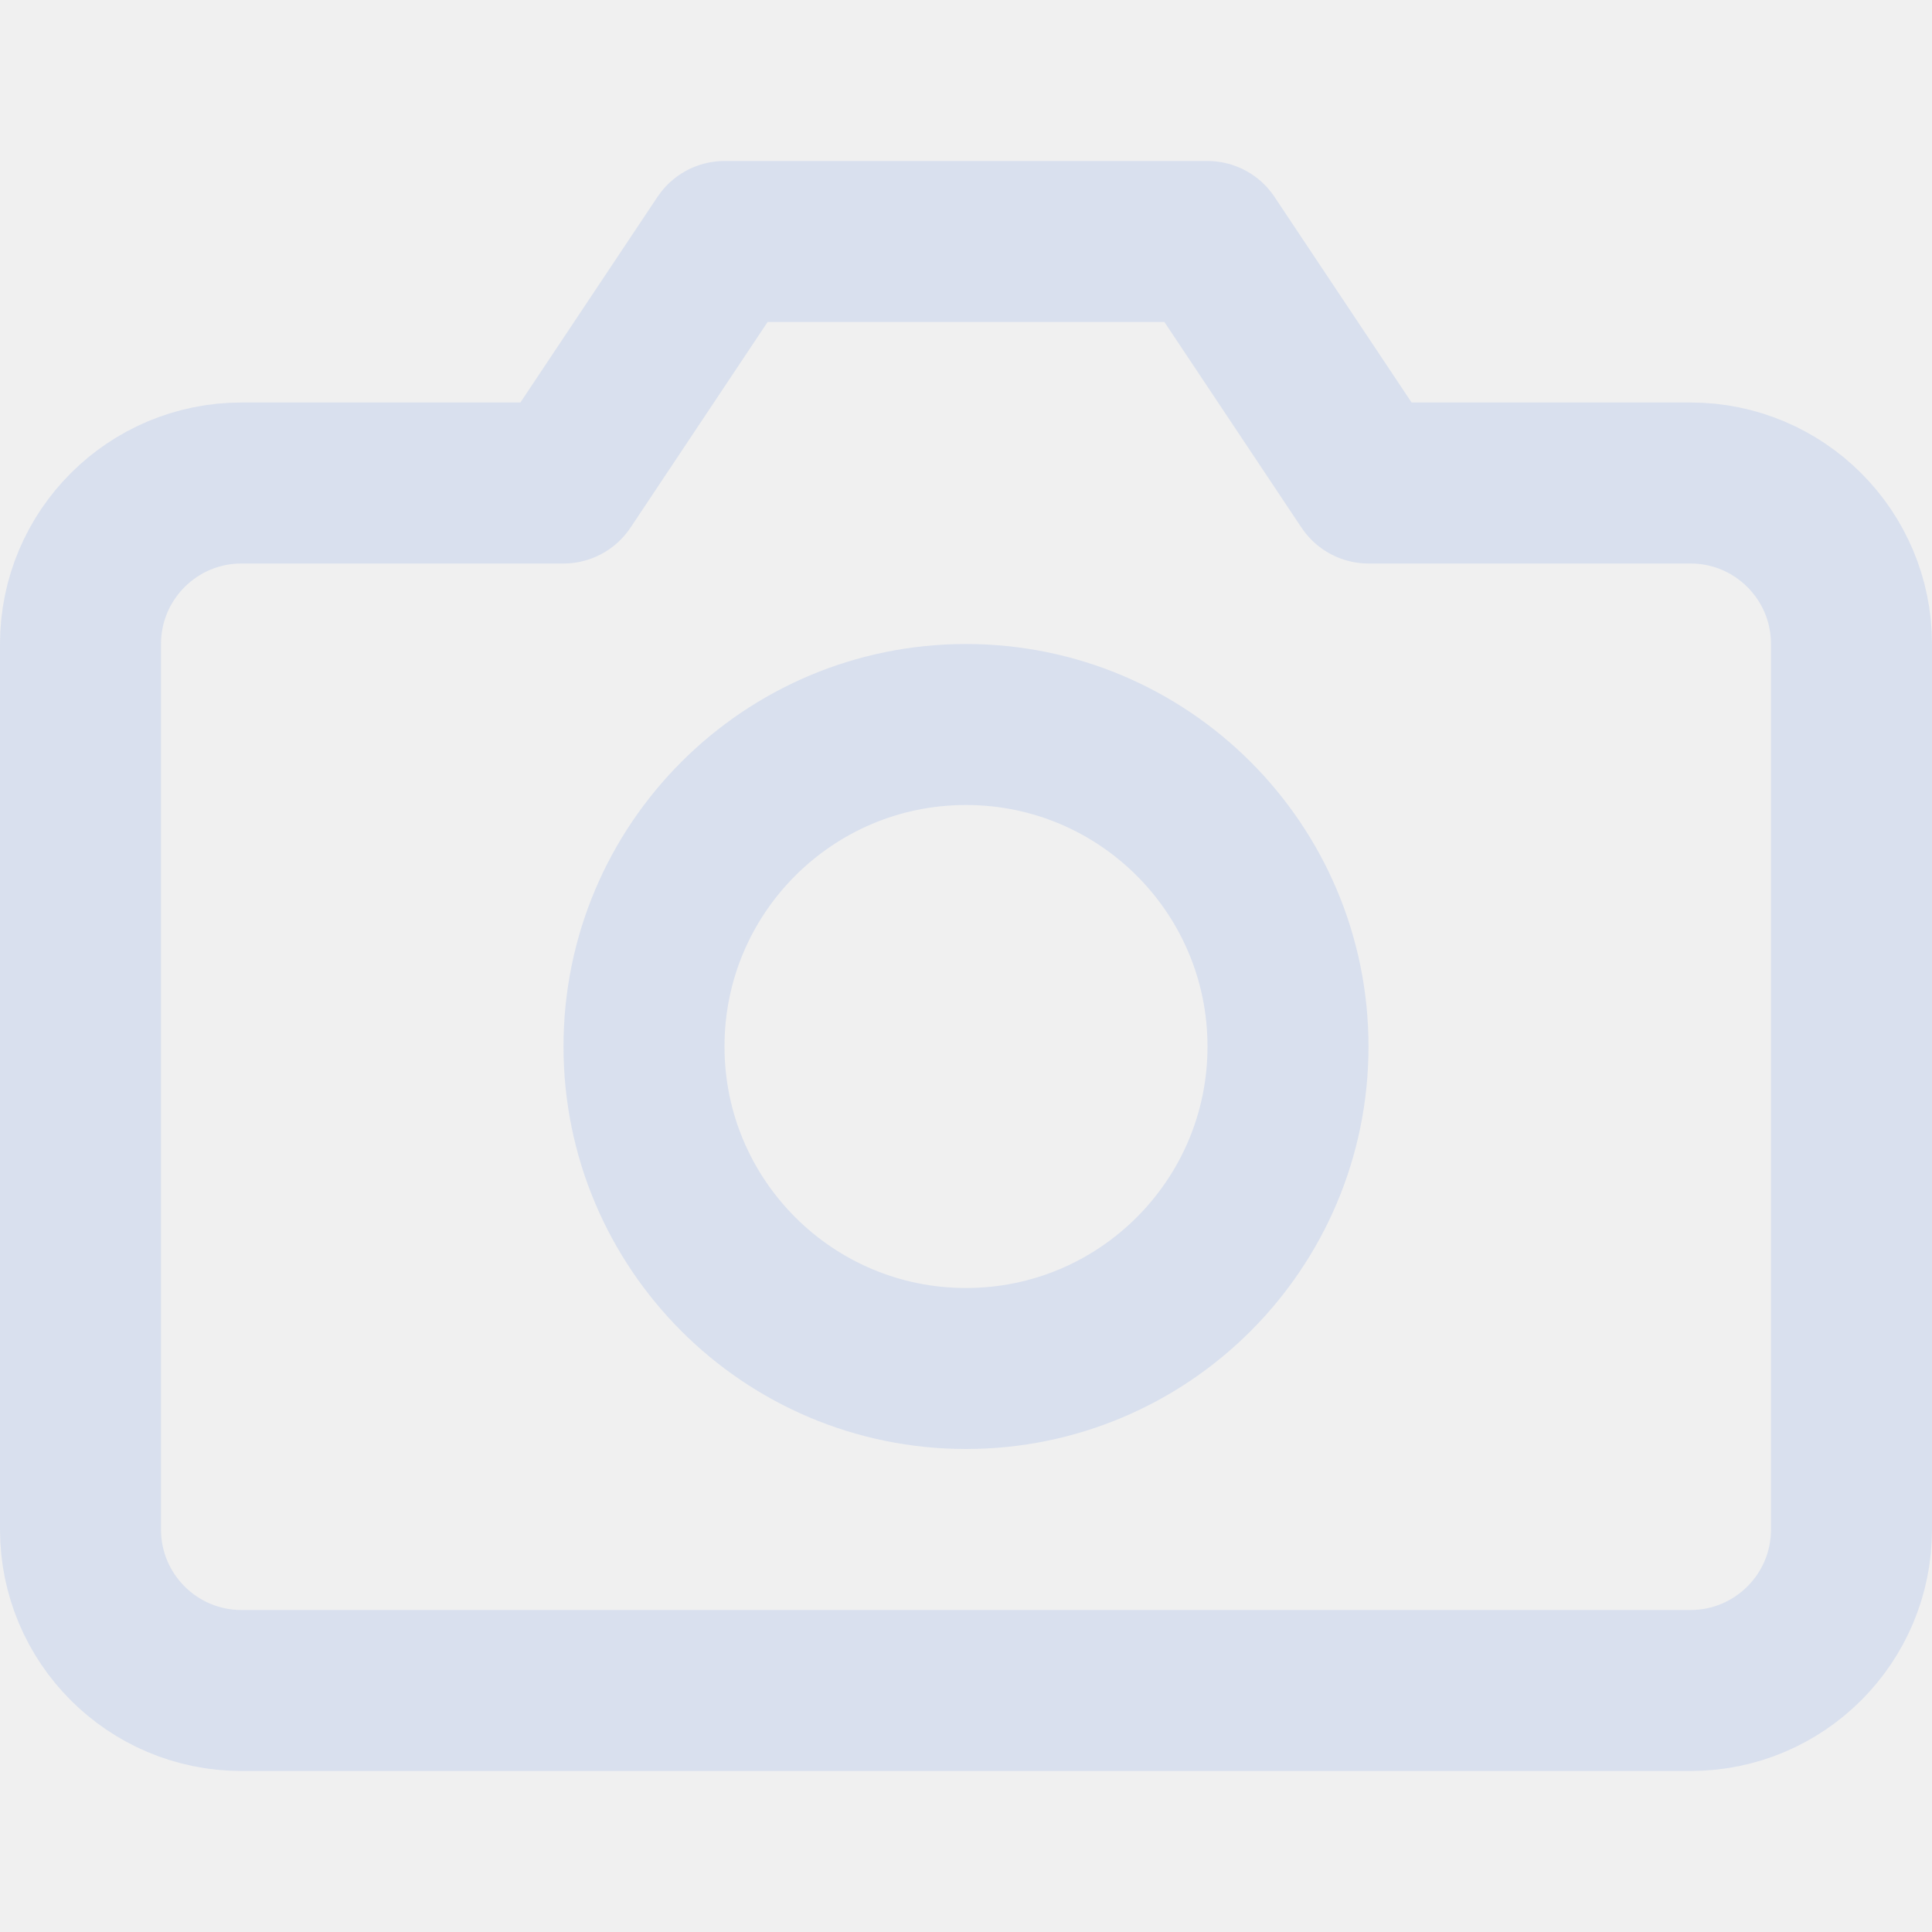
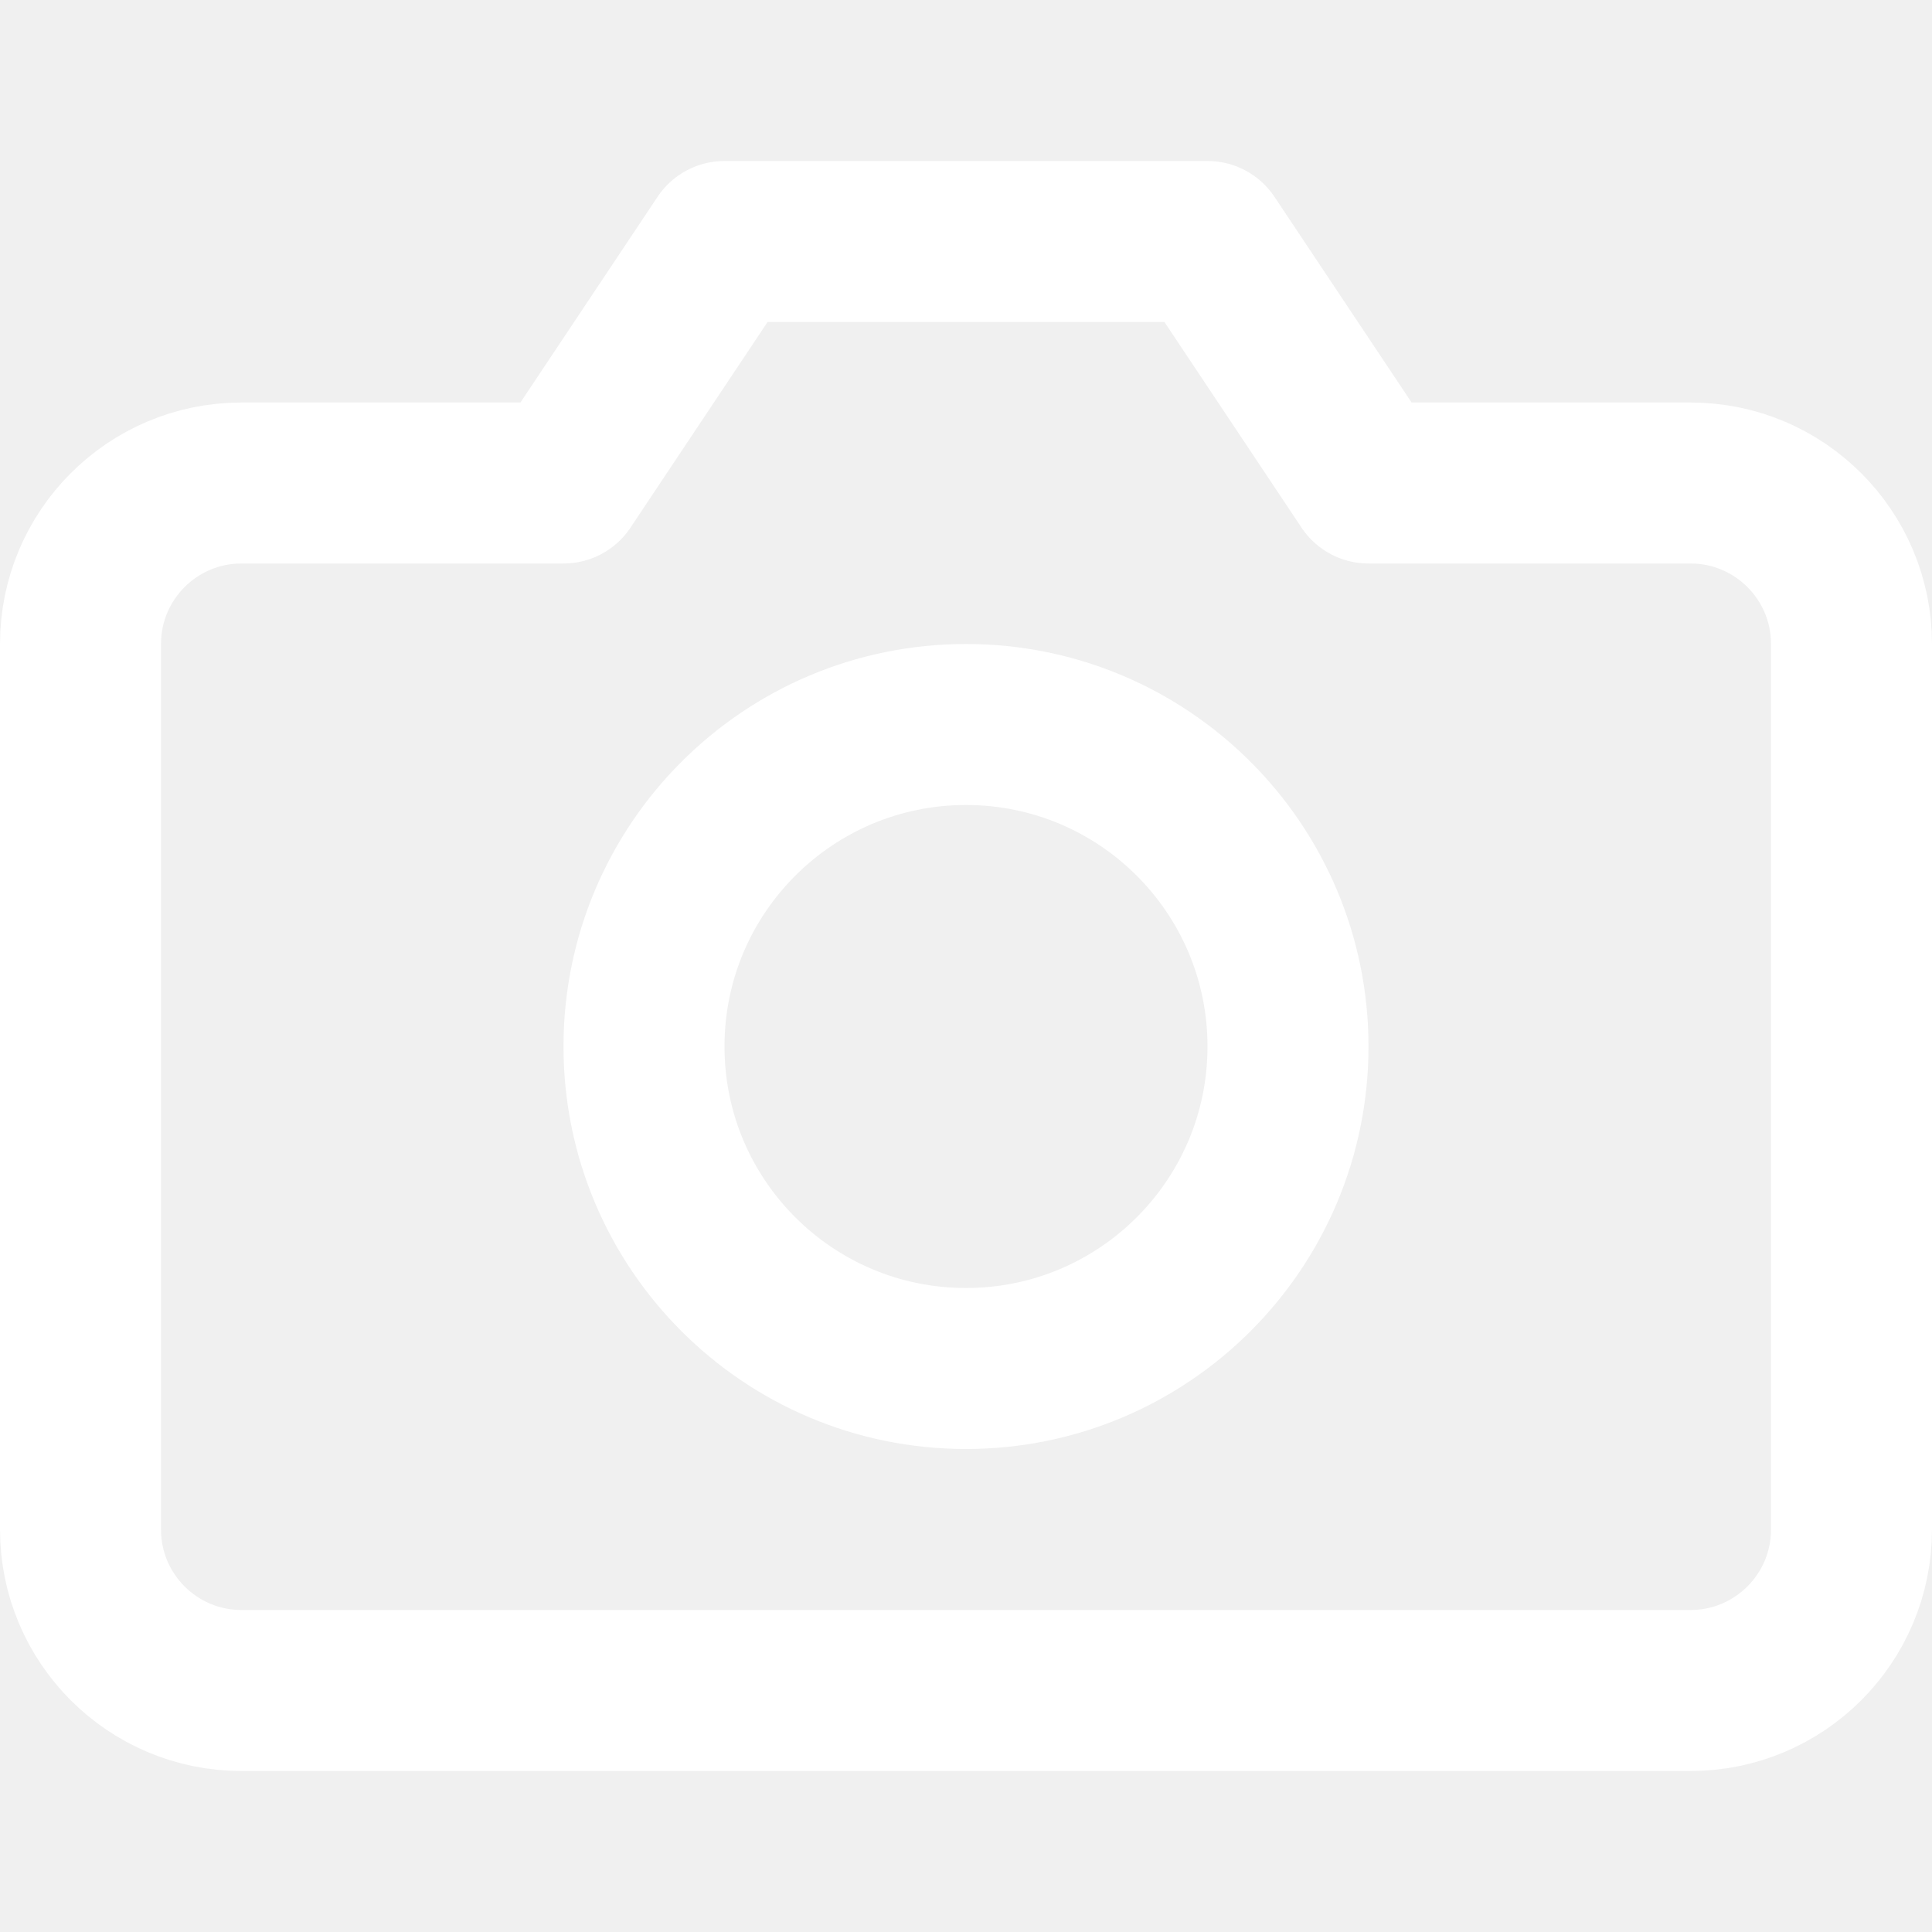
- <svg xmlns="http://www.w3.org/2000/svg" width="48" height="48" viewBox="0 0 24 24" fill="none" stroke="#D9E0EE" stroke-width="2" stroke-linecap="round" stroke-linejoin="round" class="feather feather-camera">
+ <svg xmlns="http://www.w3.org/2000/svg" width="48" height="48" viewBox="0 0 24 24" fill="none" stroke="white" stroke-width="2" stroke-linecap="round" stroke-linejoin="round" class="feather feather-camera">
  <path d="M23 19a2 2 0 0 1-2 2H3a2 2 0 0 1-2-2V8a2 2 0 0 1 2-2h4l2-3h6l2 3h4a2 2 0 0 1 2 2z" />
  <circle cx="12" cy="13" r="4" />
</svg>
